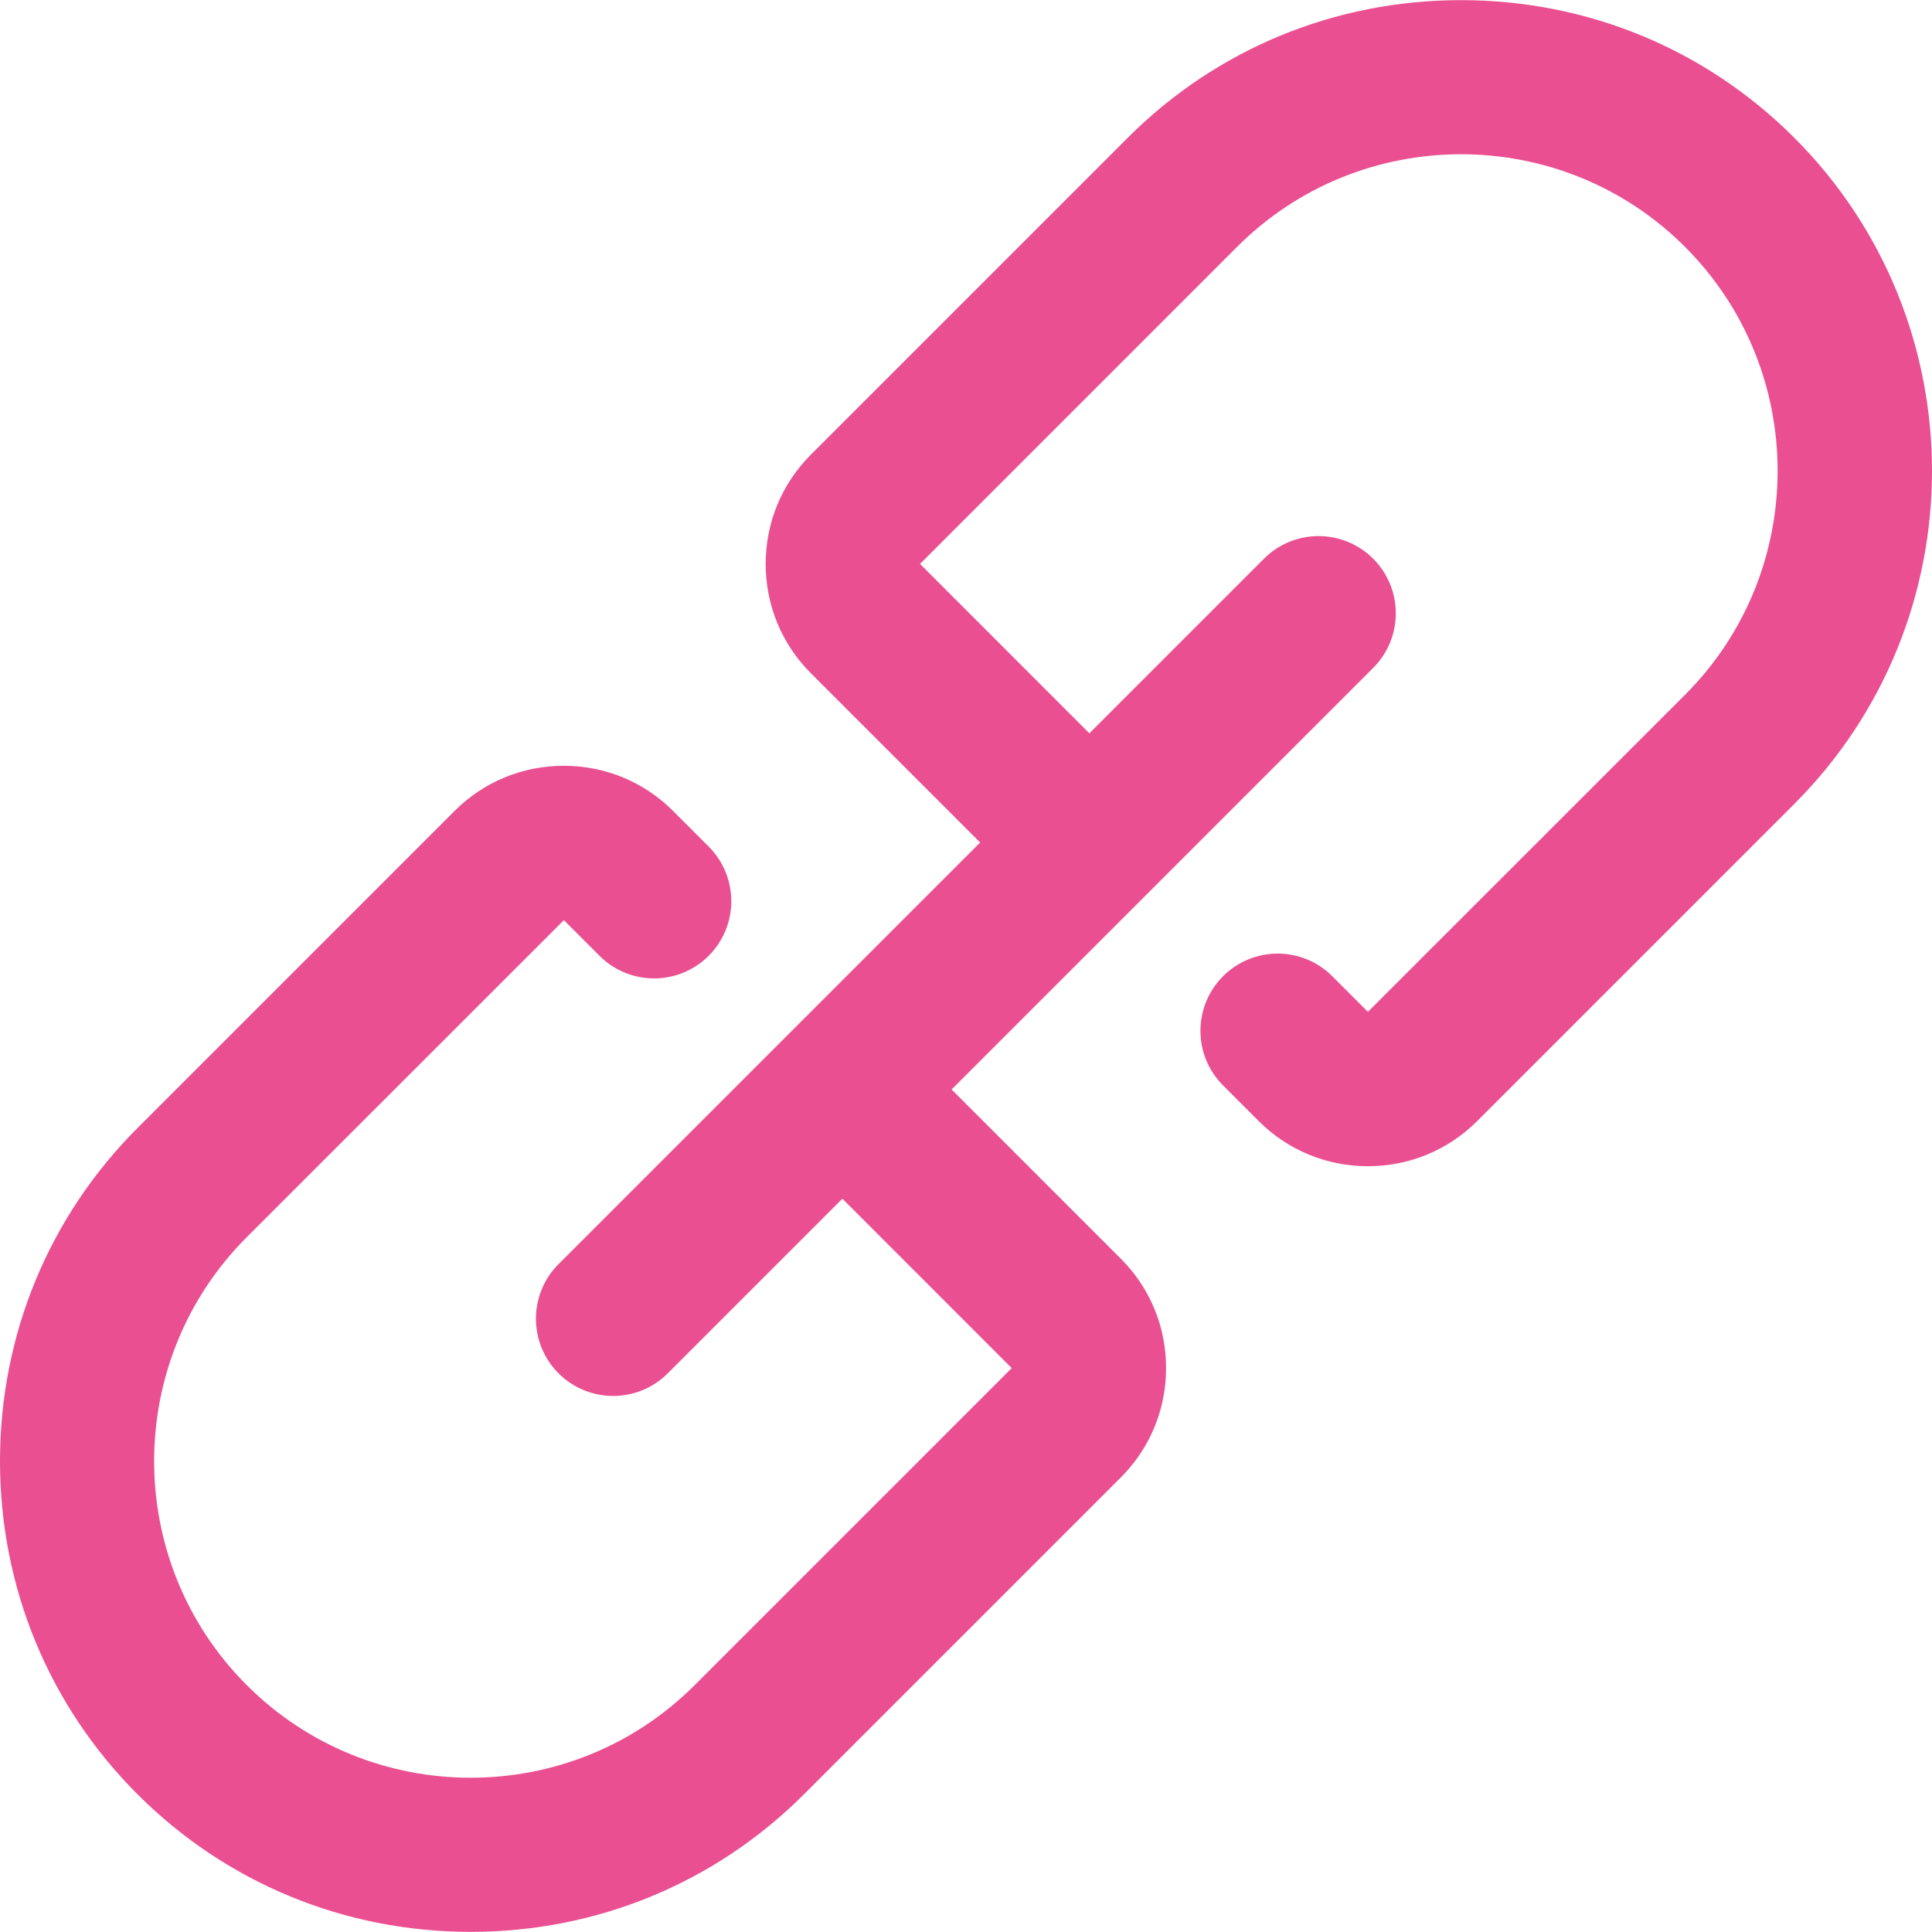
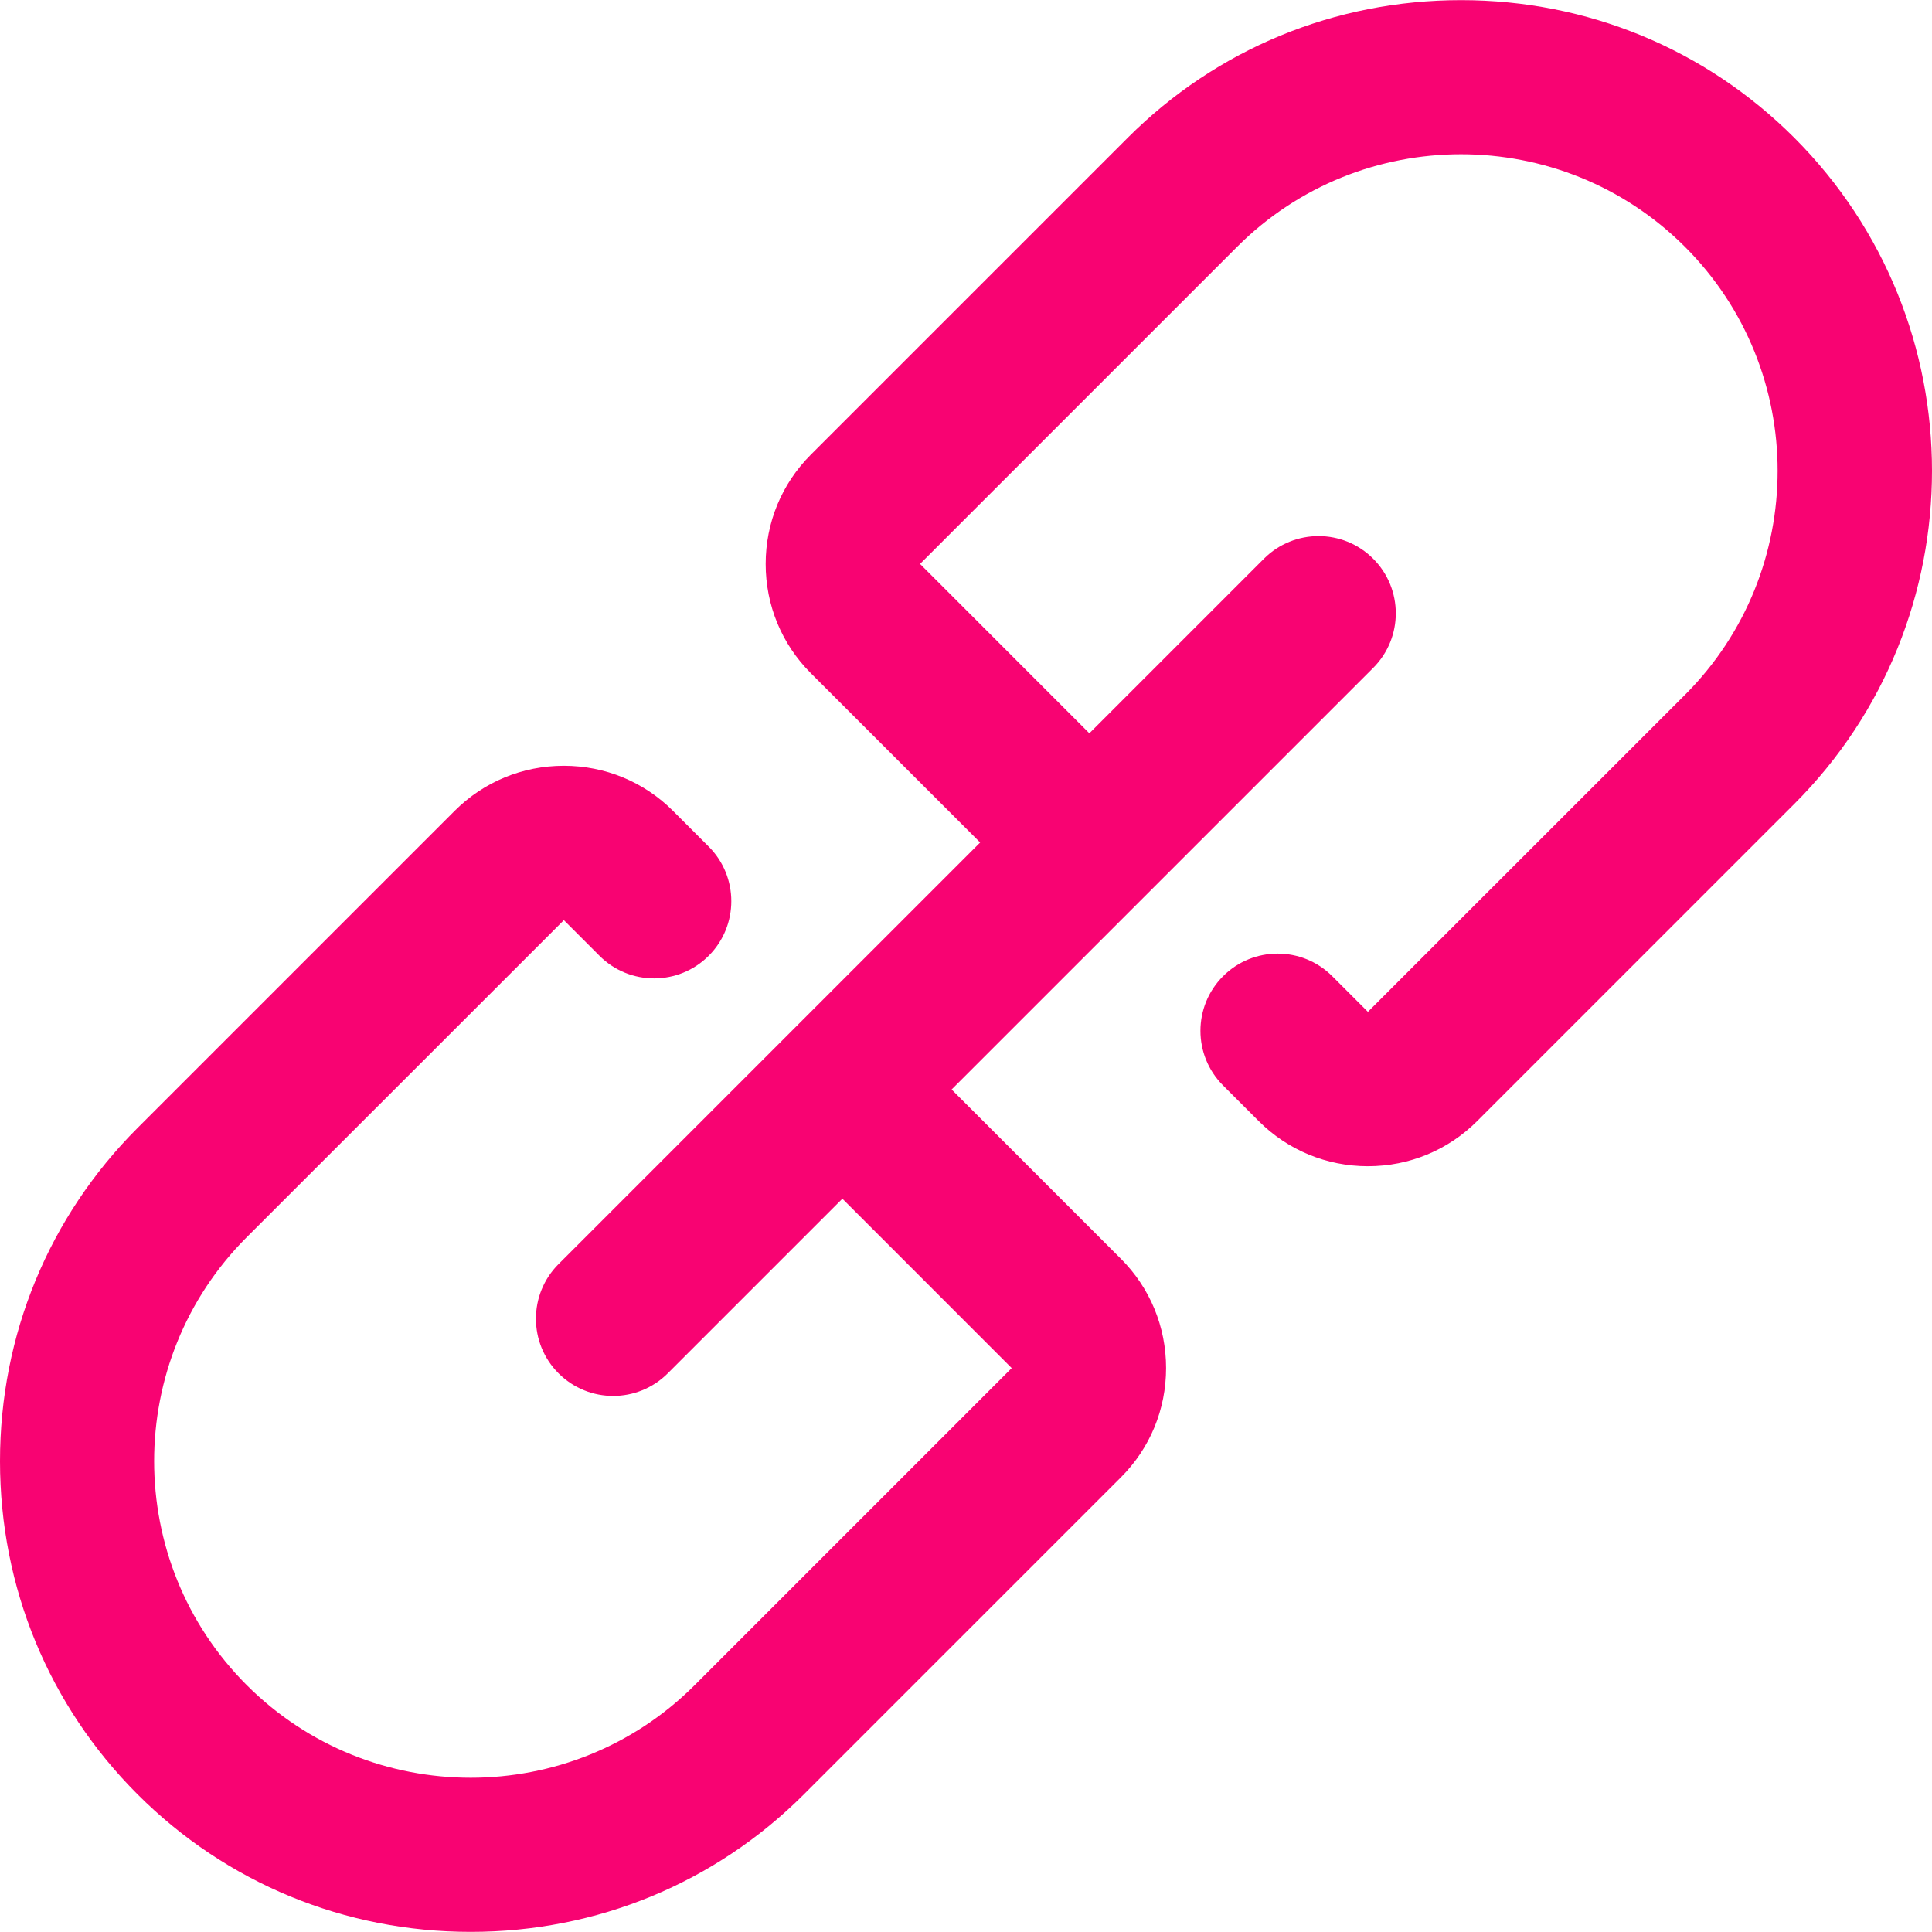
- <svg xmlns="http://www.w3.org/2000/svg" fill="#EA5091" version="1.1" id="Capa_1" x="0px" y="0px" viewBox="0 0 275.183 275.183" style="enable-background:new 0 0 275.183 275.183;" xml:space="preserve">
+ <svg xmlns="http://www.w3.org/2000/svg" fill="#F80372" version="1.1" id="Capa_1" x="0px" y="0px" viewBox="0 0 275.183 275.183" style="enable-background:new 0 0 275.183 275.183;" xml:space="preserve">
  <path id="XMLID_16_" d="M255.559,114.521l-45.155,45.155c-4.147,4.147-9.674,6.433-15.561,6.434c-5.889,0-11.416-2.285-15.565-6.435  l-5.072-5.072c-4.296-4.296-4.296-11.261,0-15.557c4.297-4.295,11.26-4.295,15.557,0l5.073,5.073l45.167-45.155  c17.589-17.589,17.588-46.209,0-63.8c-17.592-17.588-46.213-17.591-63.801-0.001L131.046,80.32l24.117,24.126l24.868-24.868  c4.297-4.295,11.26-4.295,15.557,0c4.296,4.296,4.296,11.261,0,15.557l-60.045,60.045l24.115,24.116  c4.147,4.147,6.432,9.675,6.432,15.563s-2.284,11.415-6.433,15.563l-45.154,45.155c-12.632,12.631-29.486,19.588-47.455,19.588  c-0.001,0,0,0-0.001,0c-17.97,0-34.824-6.957-47.456-19.59C6.958,242.941,0,226.088,0,208.118c0-17.97,6.957-34.823,19.589-47.456  l45.155-45.155c4.147-4.147,9.673-6.433,15.561-6.434c5.889,0,11.417,2.285,15.565,6.435l5.072,5.073  c4.296,4.296,4.295,11.261,0,15.556c-4.296,4.295-11.261,4.295-15.556-0.001l-5.073-5.072l-45.167,45.155  c-17.589,17.589-17.589,46.209,0,63.799c17.59,17.59,46.211,17.592,63.8,0.002l45.155-45.156l-24.116-24.126l-24.872,24.872  c-4.296,4.295-11.261,4.295-15.557,0c-4.295-4.296-4.295-11.261,0-15.557l32.641-32.641c0.003-0.004,0.007-0.008,0.011-0.011  c0.003-0.004,0.007-0.007,0.01-0.01l27.387-27.388L115.49,95.887c-4.147-4.147-6.432-9.675-6.432-15.563s2.285-11.415,6.433-15.563  l45.154-45.155C173.276,6.976,190.13,0.019,208.1,0.019c0.001,0,0,0,0.001,0c17.971,0,34.824,6.957,47.456,19.59  C281.724,45.776,281.725,88.353,255.559,114.521z" />
  <g>
	</g>
  <g>
	</g>
  <g>
	</g>
  <g>
	</g>
  <g>
	</g>
  <g>
	</g>
  <g>
	</g>
  <g>
	</g>
  <g>
	</g>
  <g>
	</g>
  <g>
	</g>
  <g>
	</g>
  <g>
	</g>
  <g>
	</g>
  <g>
	</g>
</svg>
